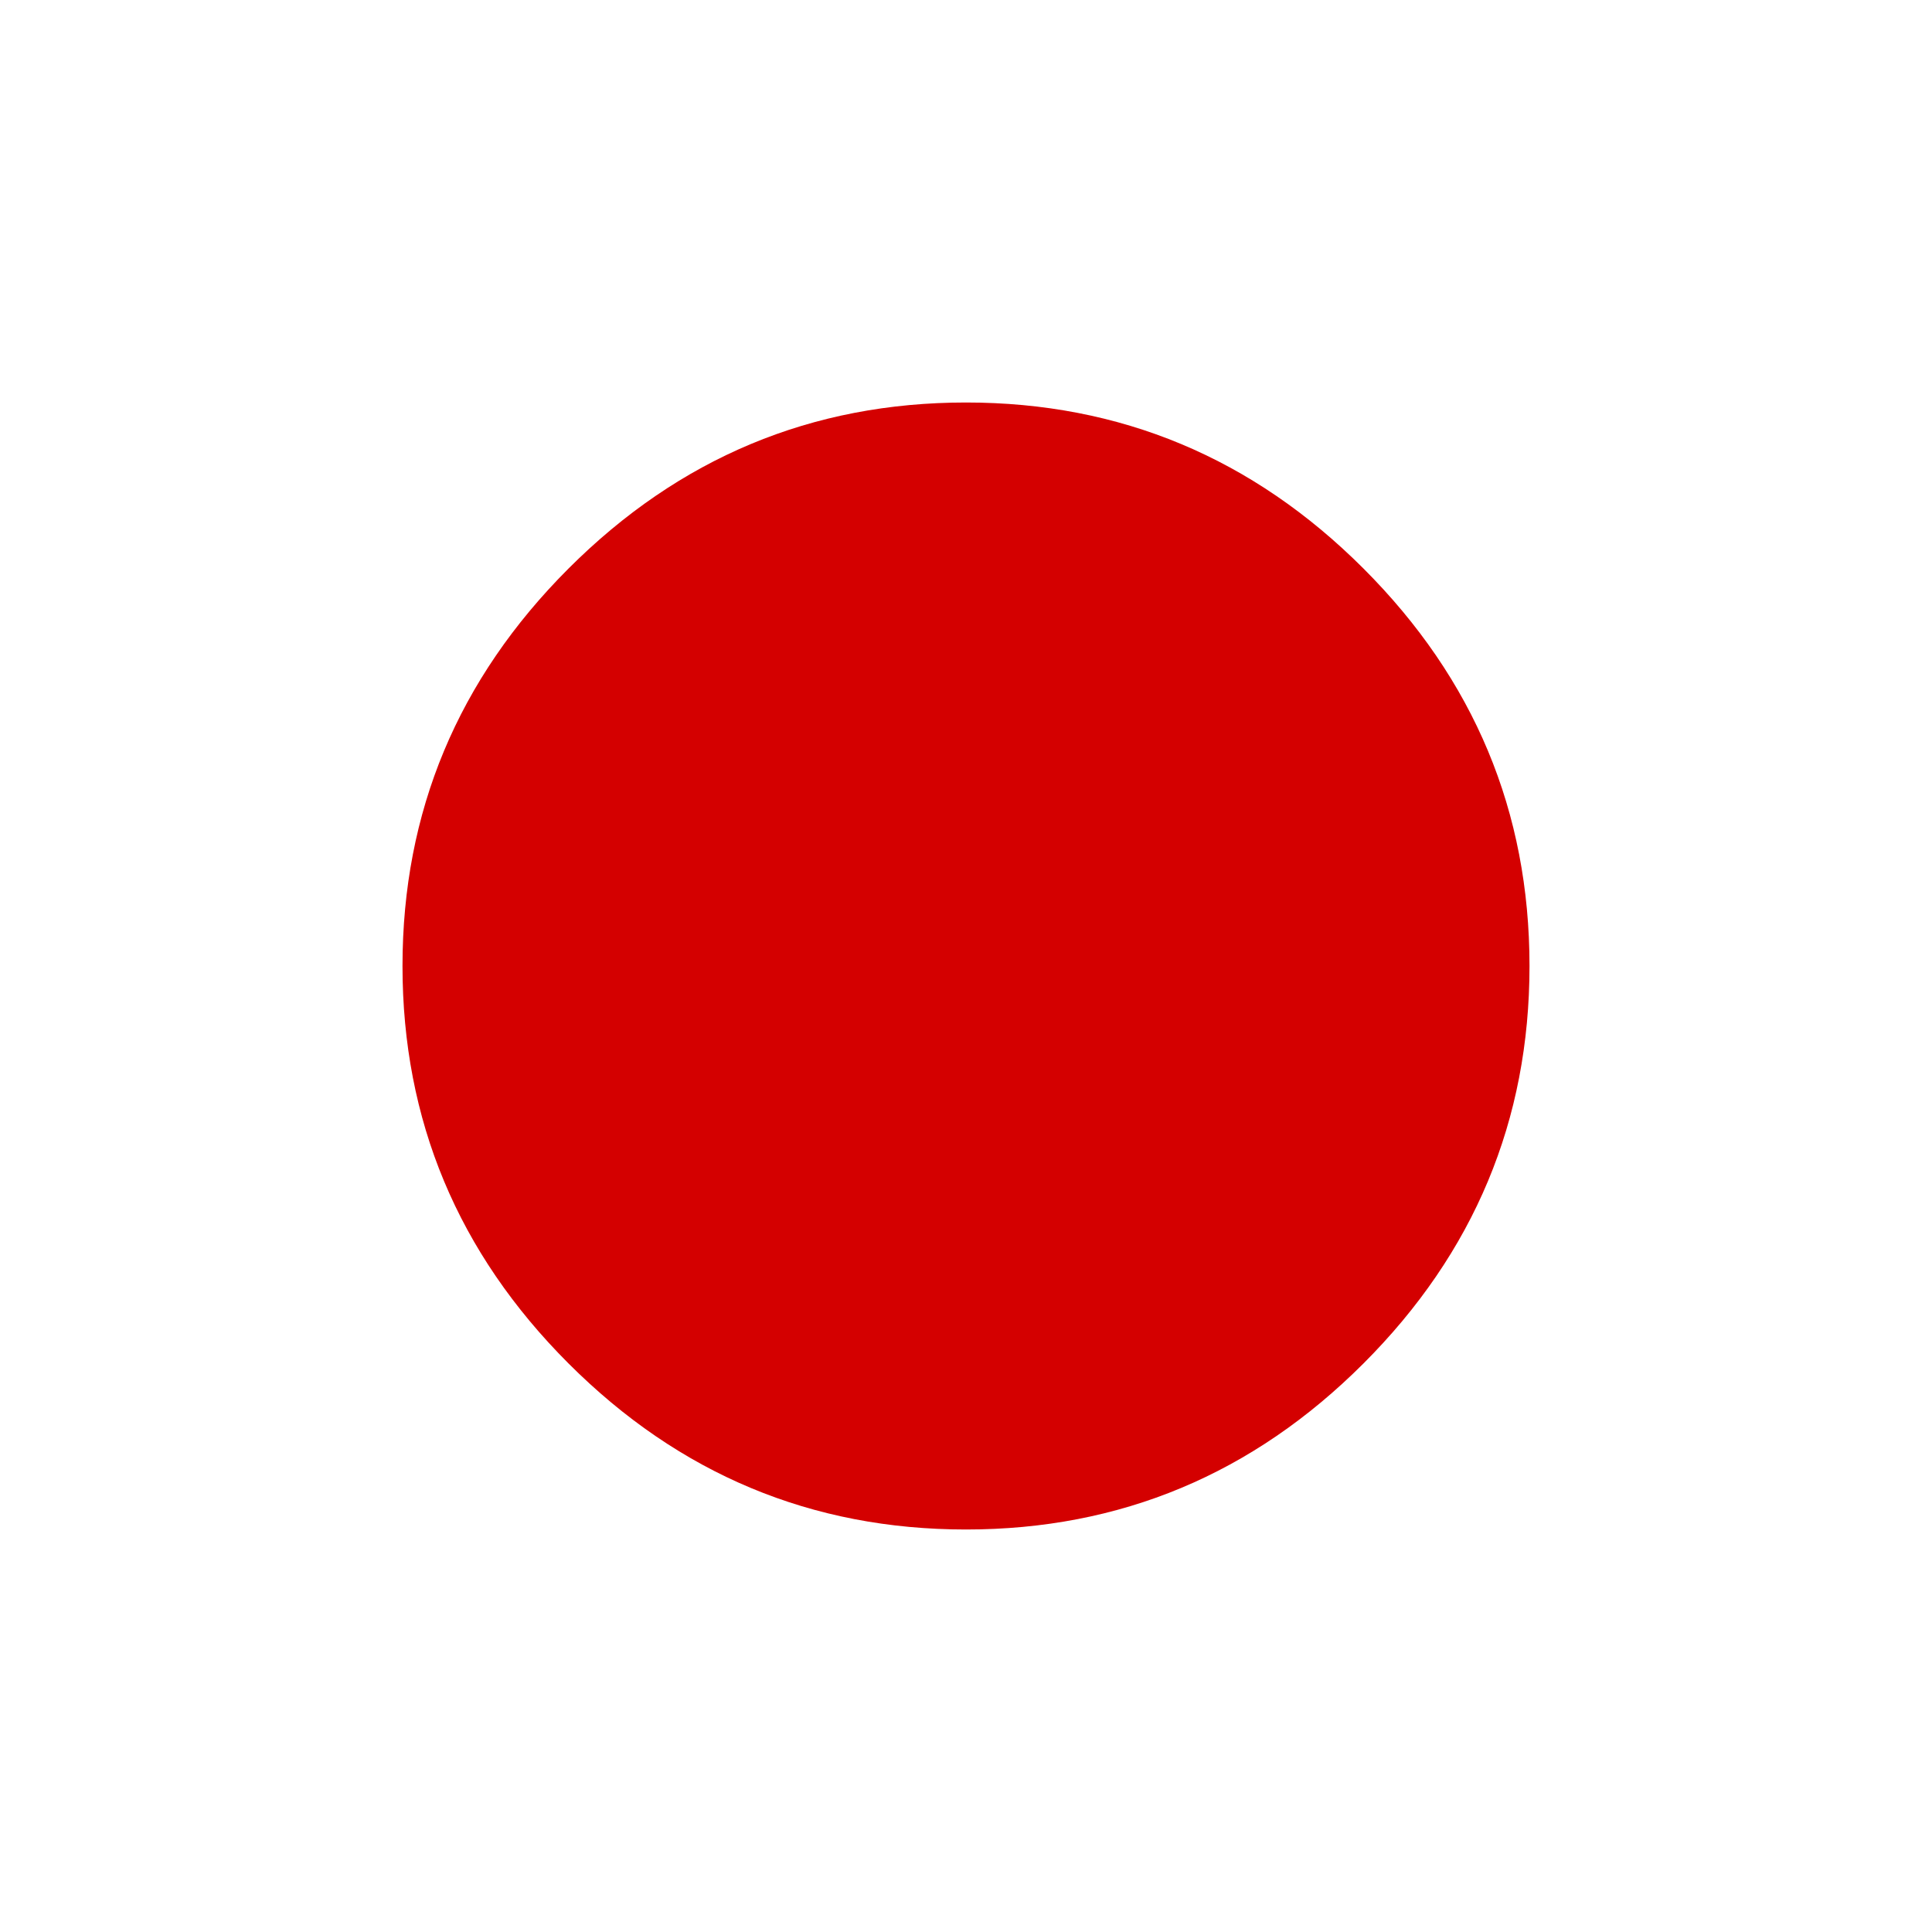
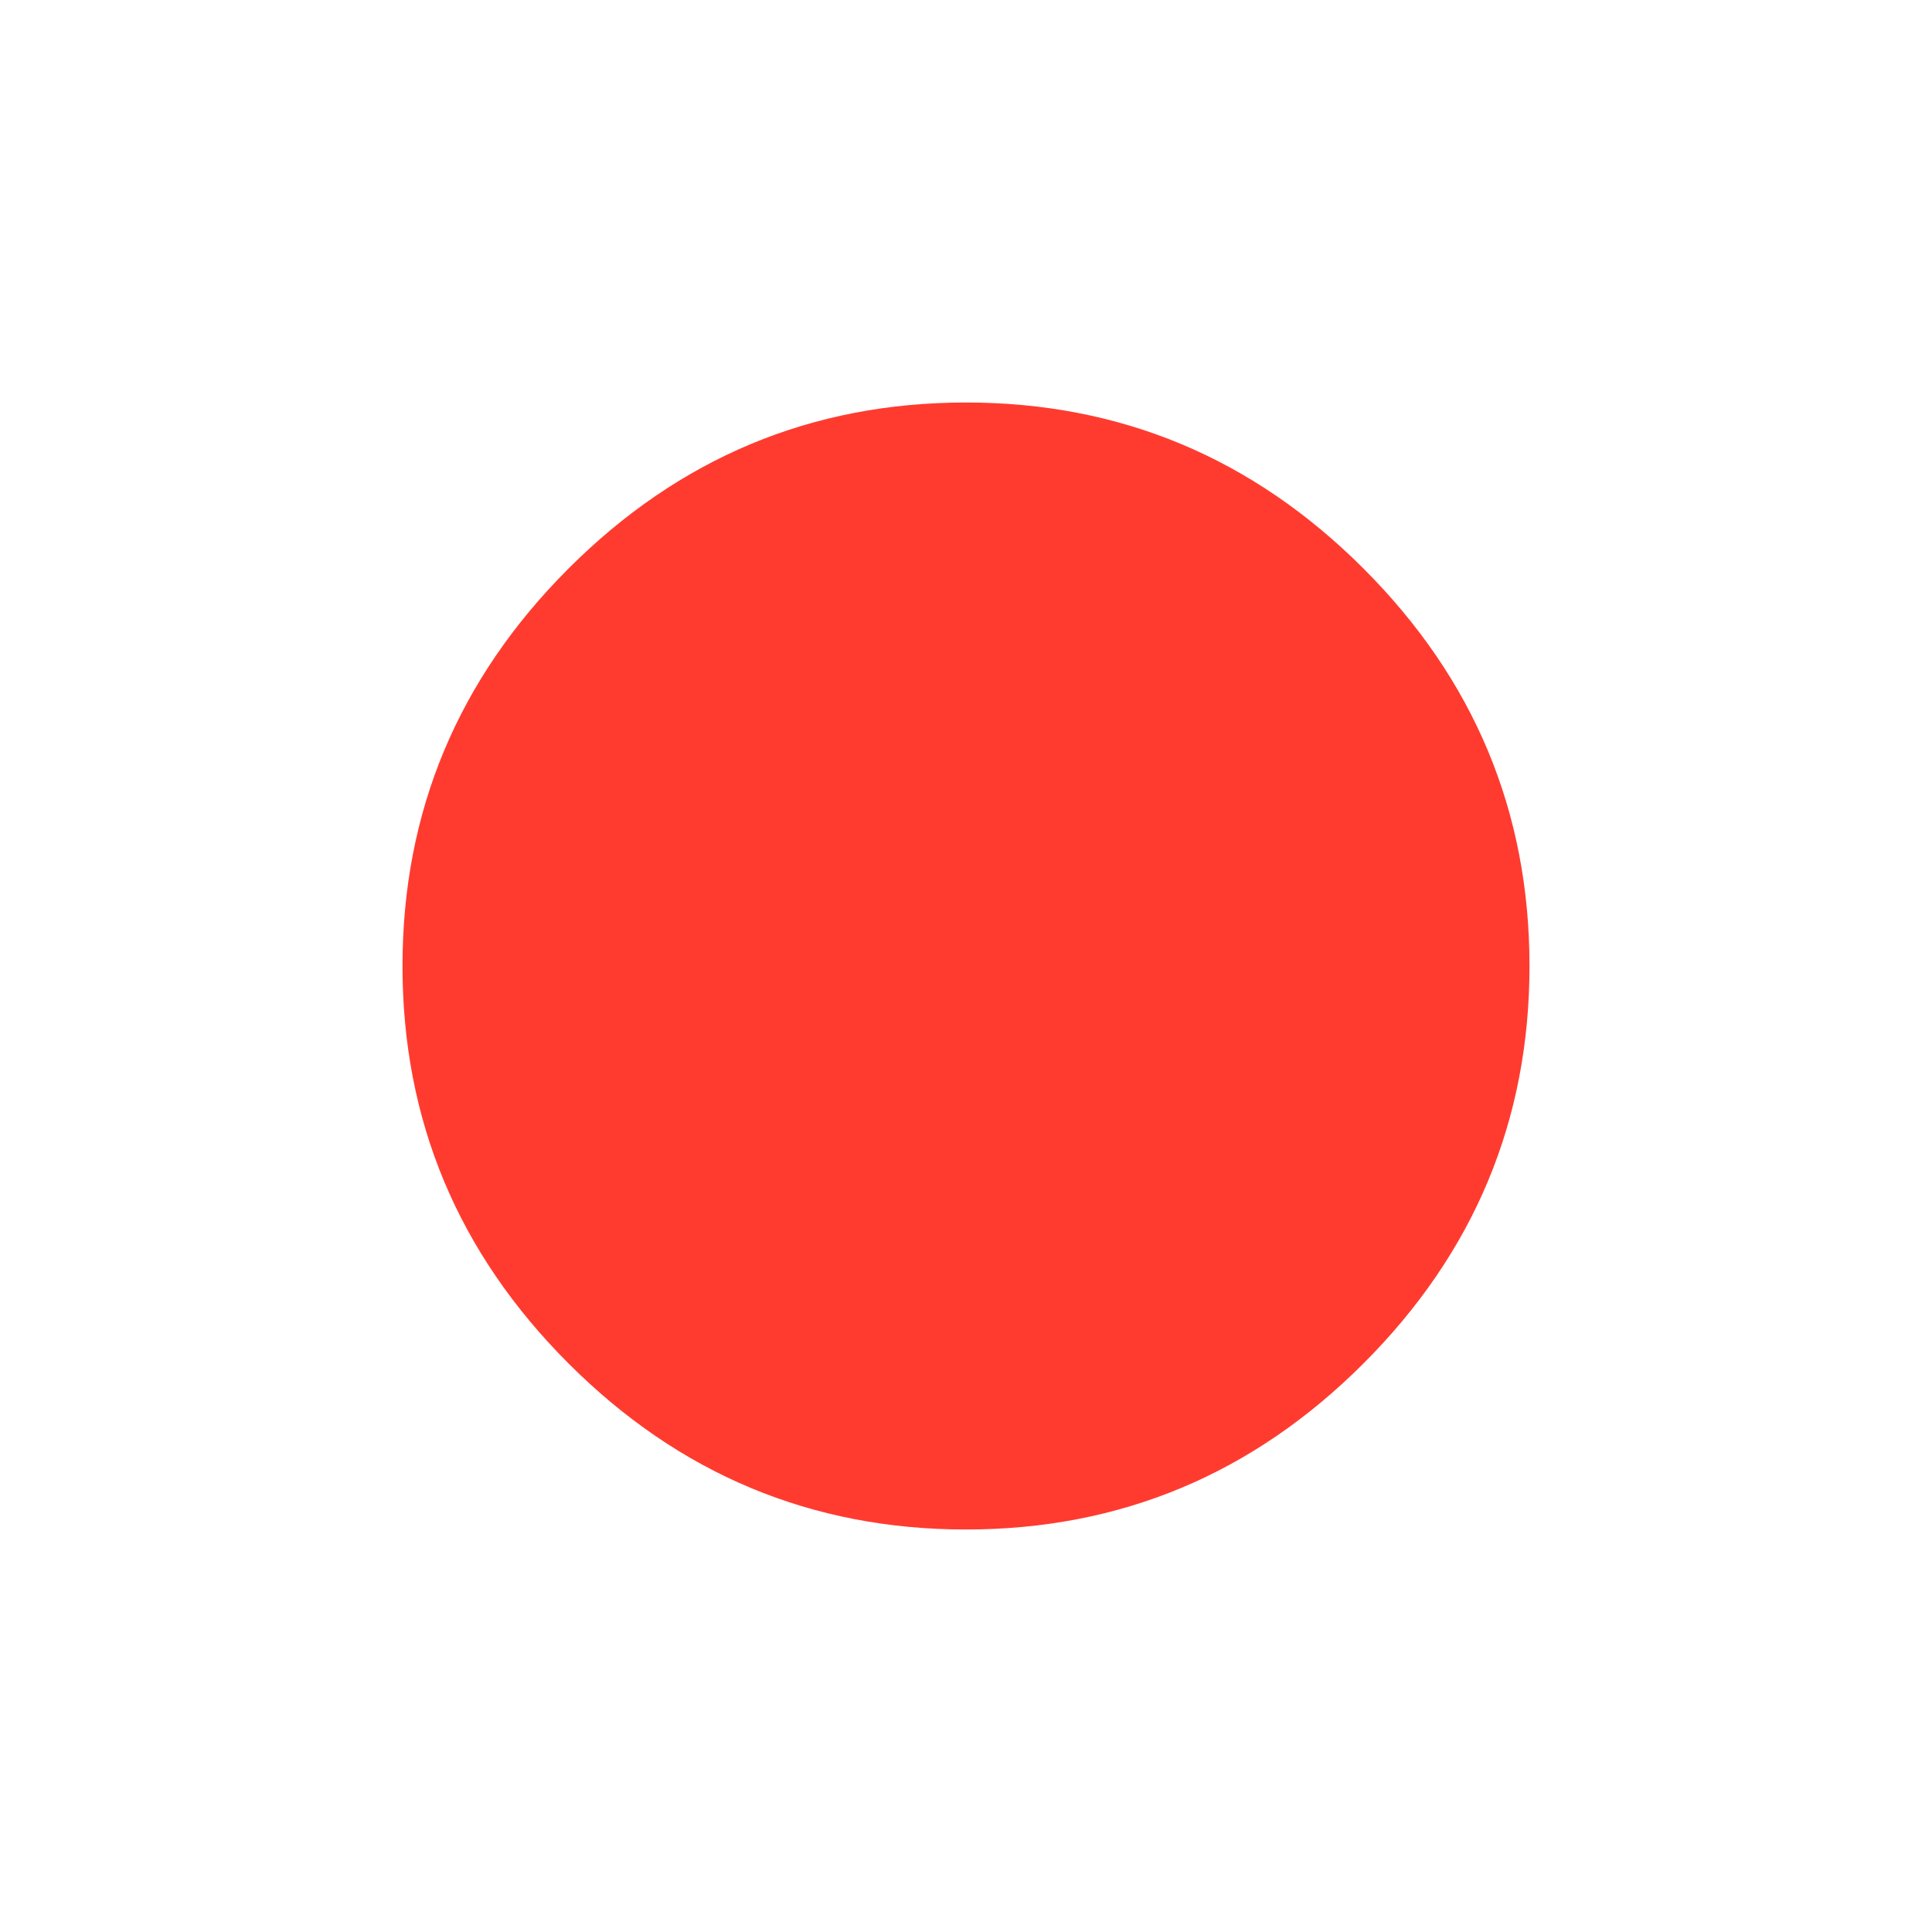
<svg xmlns="http://www.w3.org/2000/svg" height="48" width="48" version="1.1" id="svg51">
  <defs id="defs55" />
-   <path d="M 24,38 Q 18.25,38 14.125,33.875 10,29.75 10,24 10,18.25 14.125,14.125 18.25,10 24,10 29.75,10 33.875,14.125 38,18.25 38,24 38,29.75 33.875,33.875 29.75,38 24,38 Z" id="path49" style="fill:#d40000" />
+   <path d="M 24,38 Q 18.25,38 14.125,33.875 10,29.75 10,24 10,18.25 14.125,14.125 18.25,10 24,10 29.75,10 33.875,14.125 38,18.25 38,24 38,29.75 33.875,33.875 29.75,38 24,38 Z" id="path49" style="fill:#ff3b30;fill-opacity:1" />
</svg>
